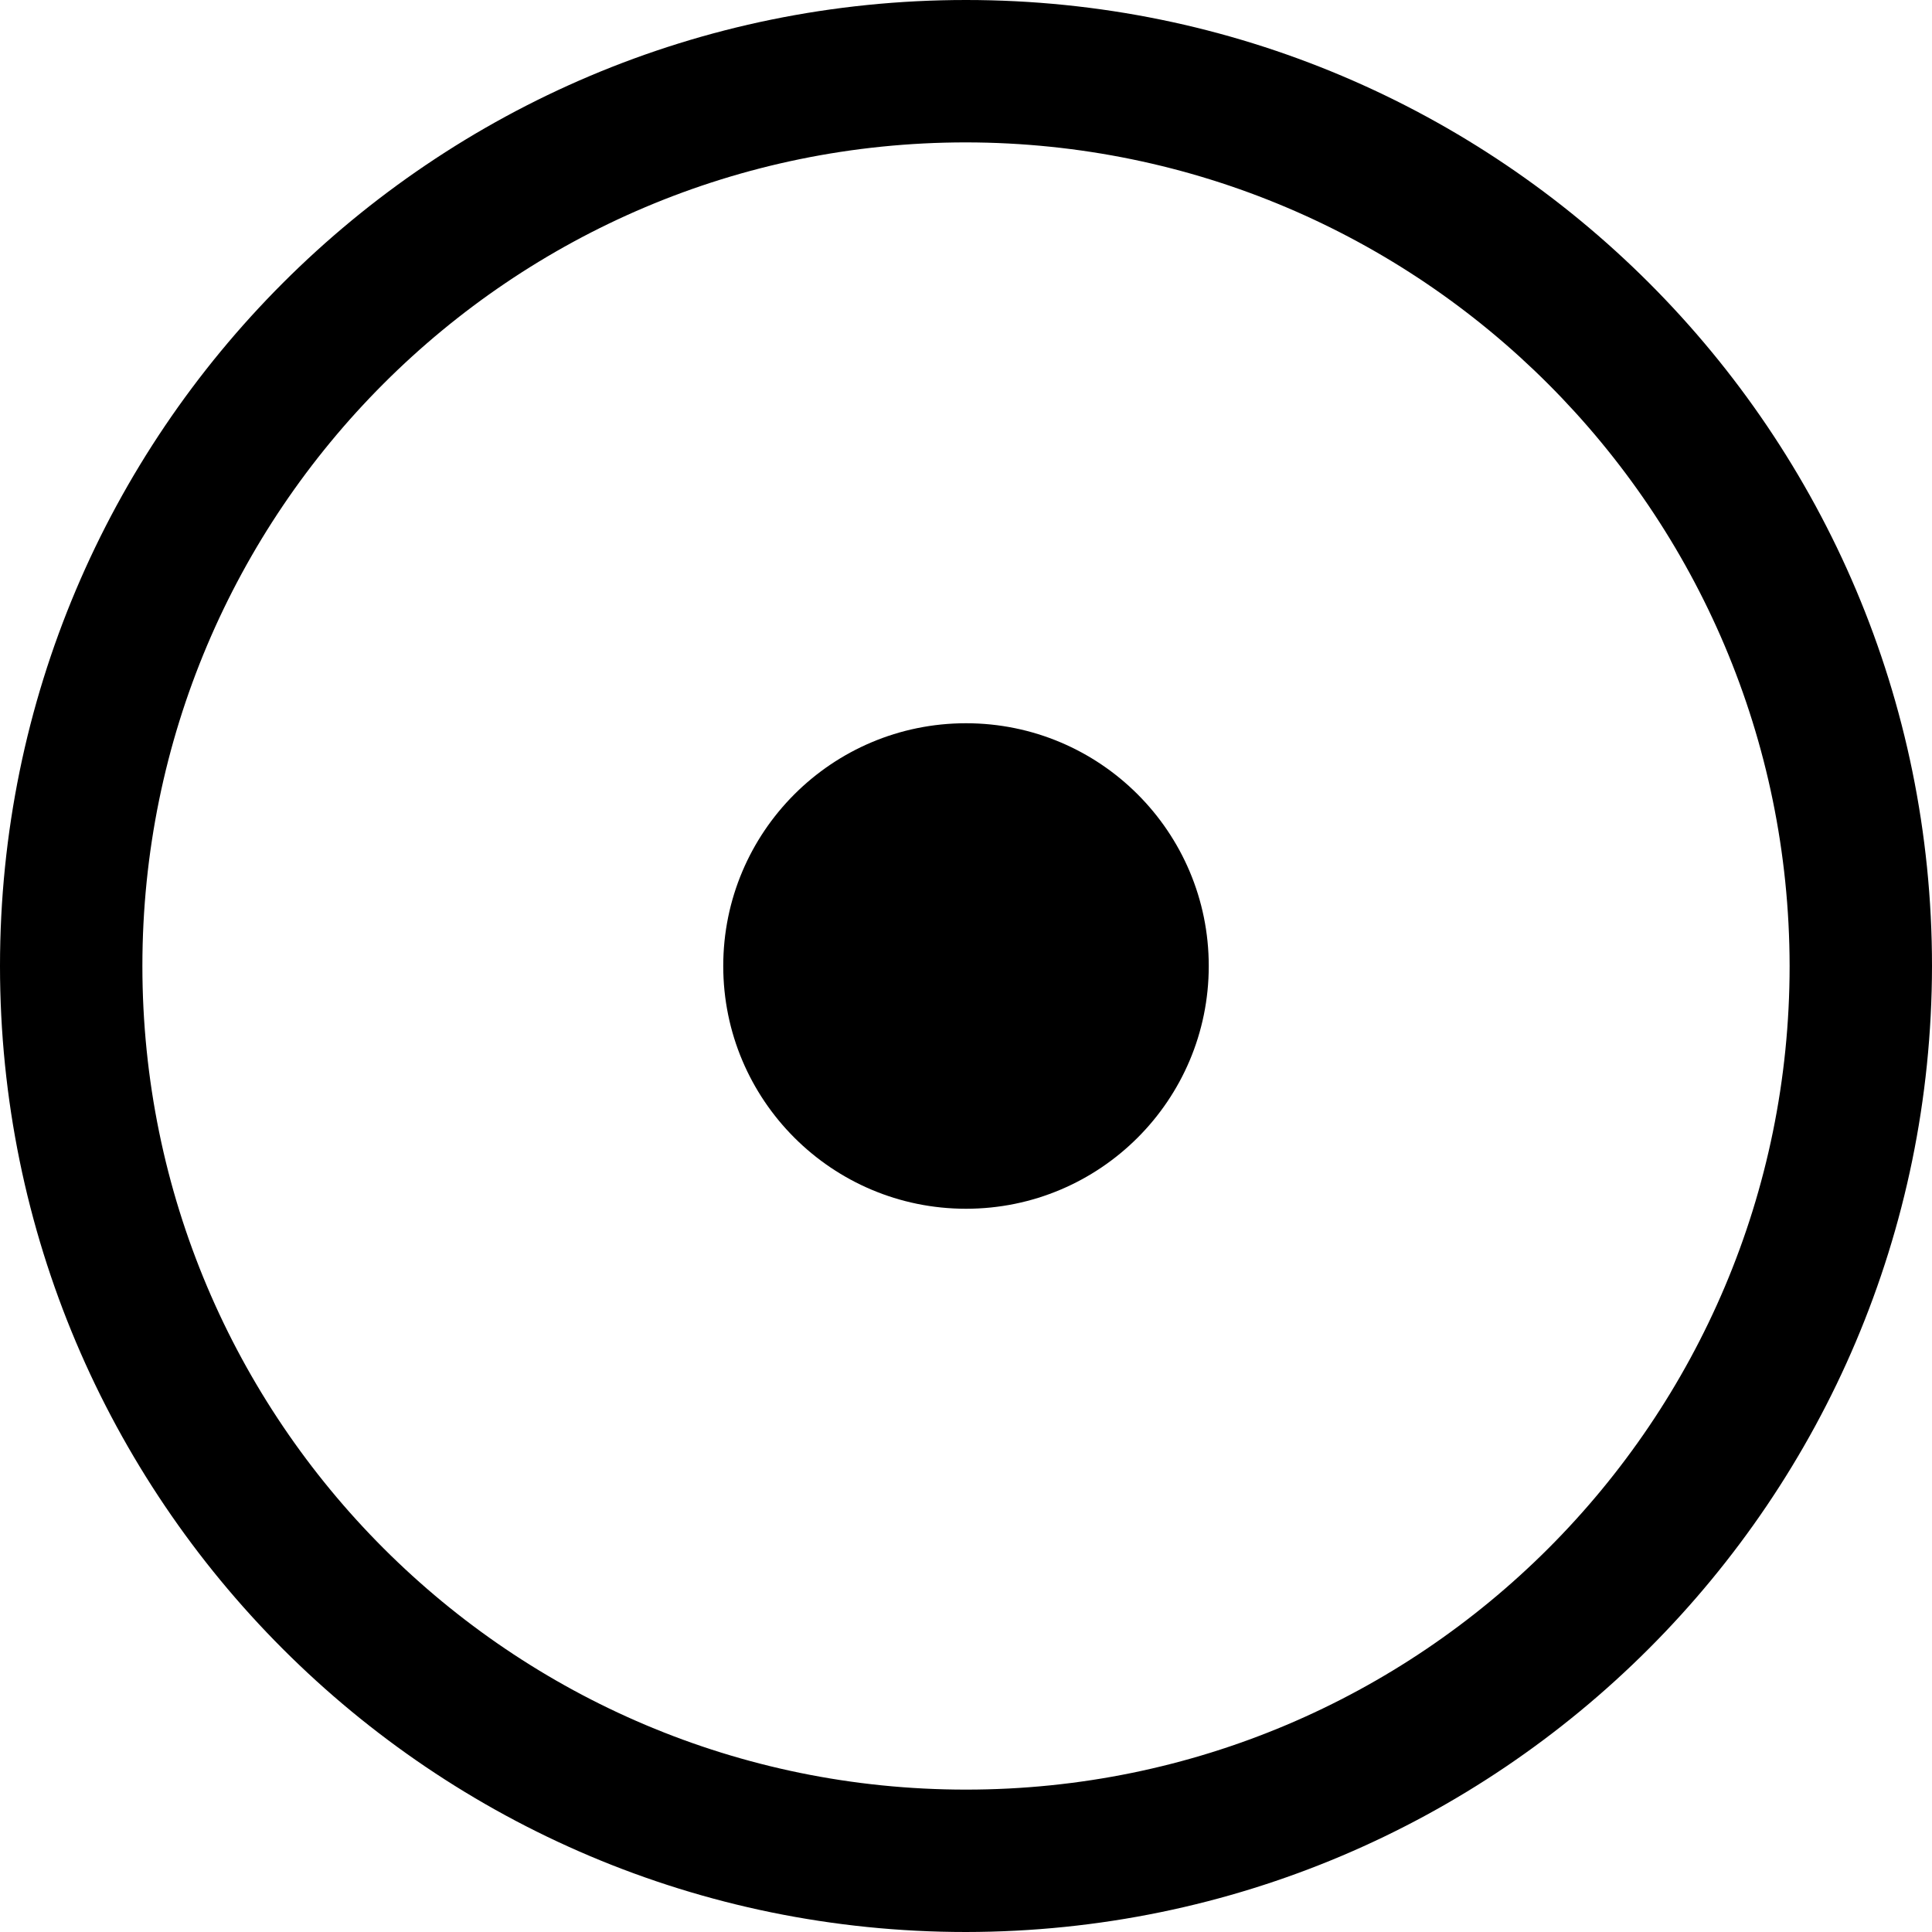
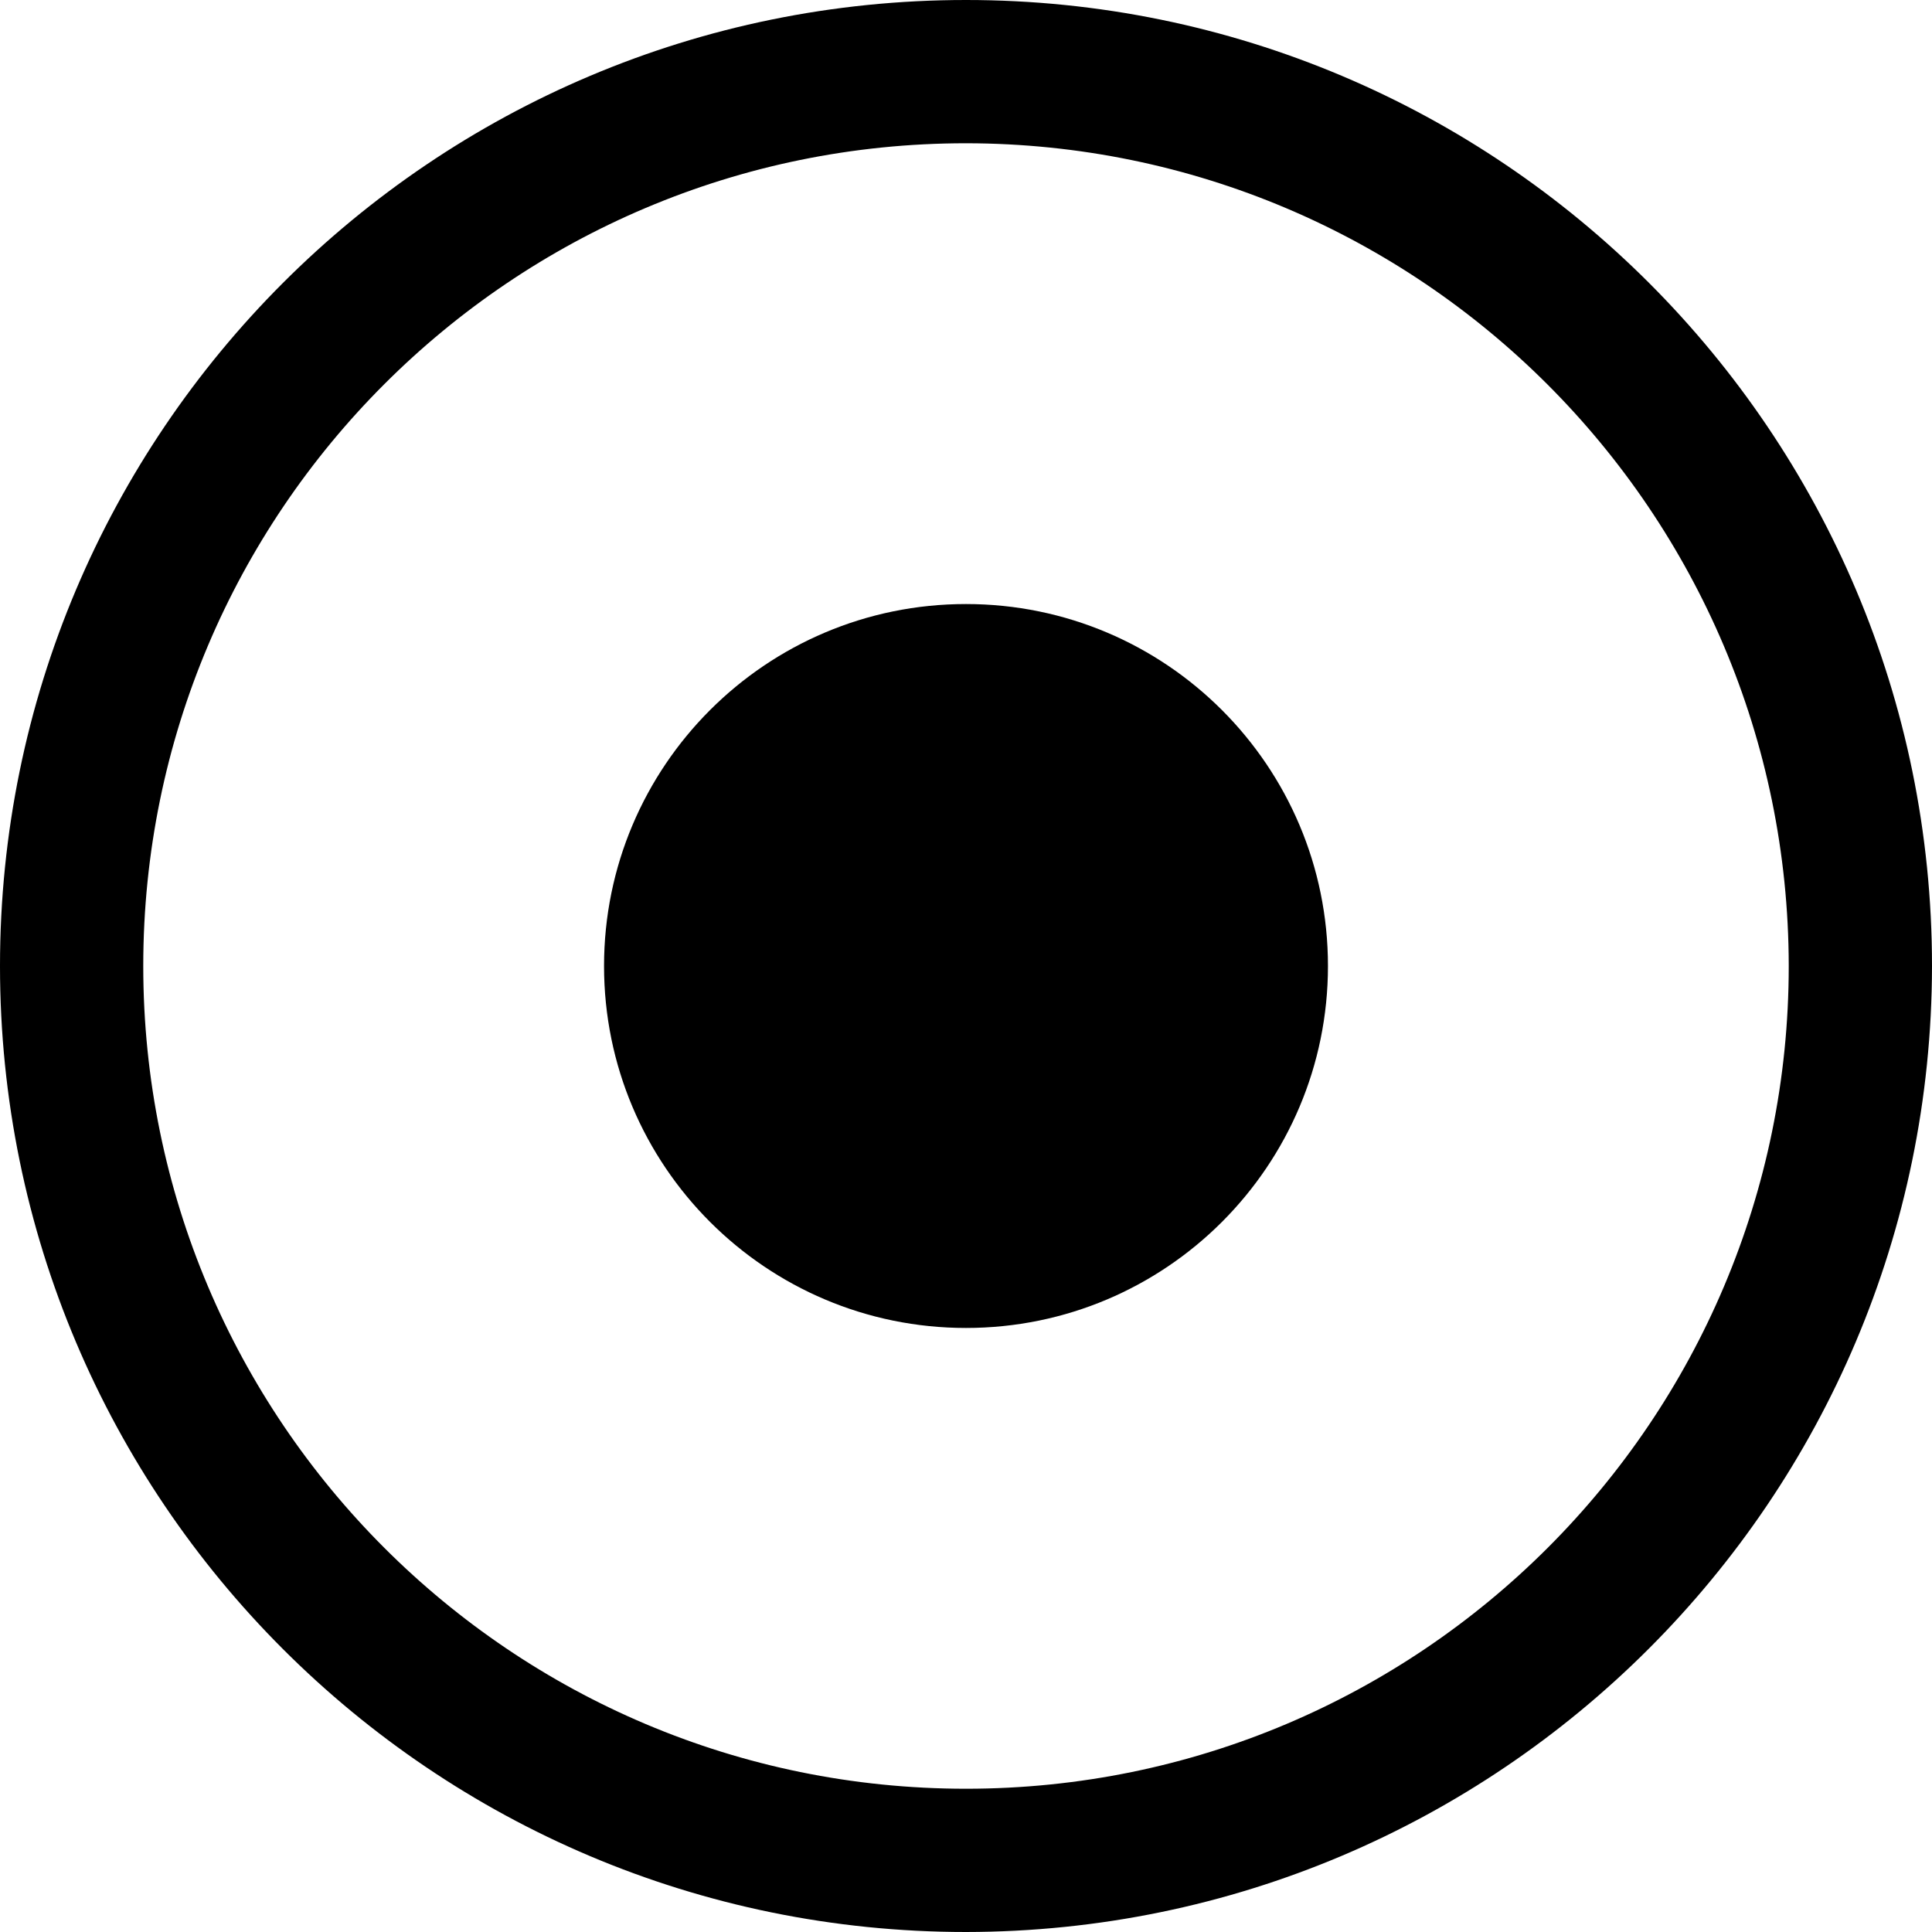
<svg xmlns="http://www.w3.org/2000/svg" viewBox="0 0 20 20">
-   <path d="M10,20A10,10,0,1,1,20,10,10.011,10.011,0,0,1,10,20ZM10,1.474A8.526,8.526,0,1,0,18.526,10,8.536,8.536,0,0,0,10,1.474Z" />
-   <circle cx="10" cy="10" r="2.513" />
+   <path d="M10,20A10,10,0,1,1,20,10,10.011,10.011,0,0,1,10,20ZM10,1.483A8.517,8.517,0,1,0,18.517,10,8.526,8.526,0,0,0,10,1.483Z" />
+   <circle cx="10" cy="10" r="3.747" />
</svg>
